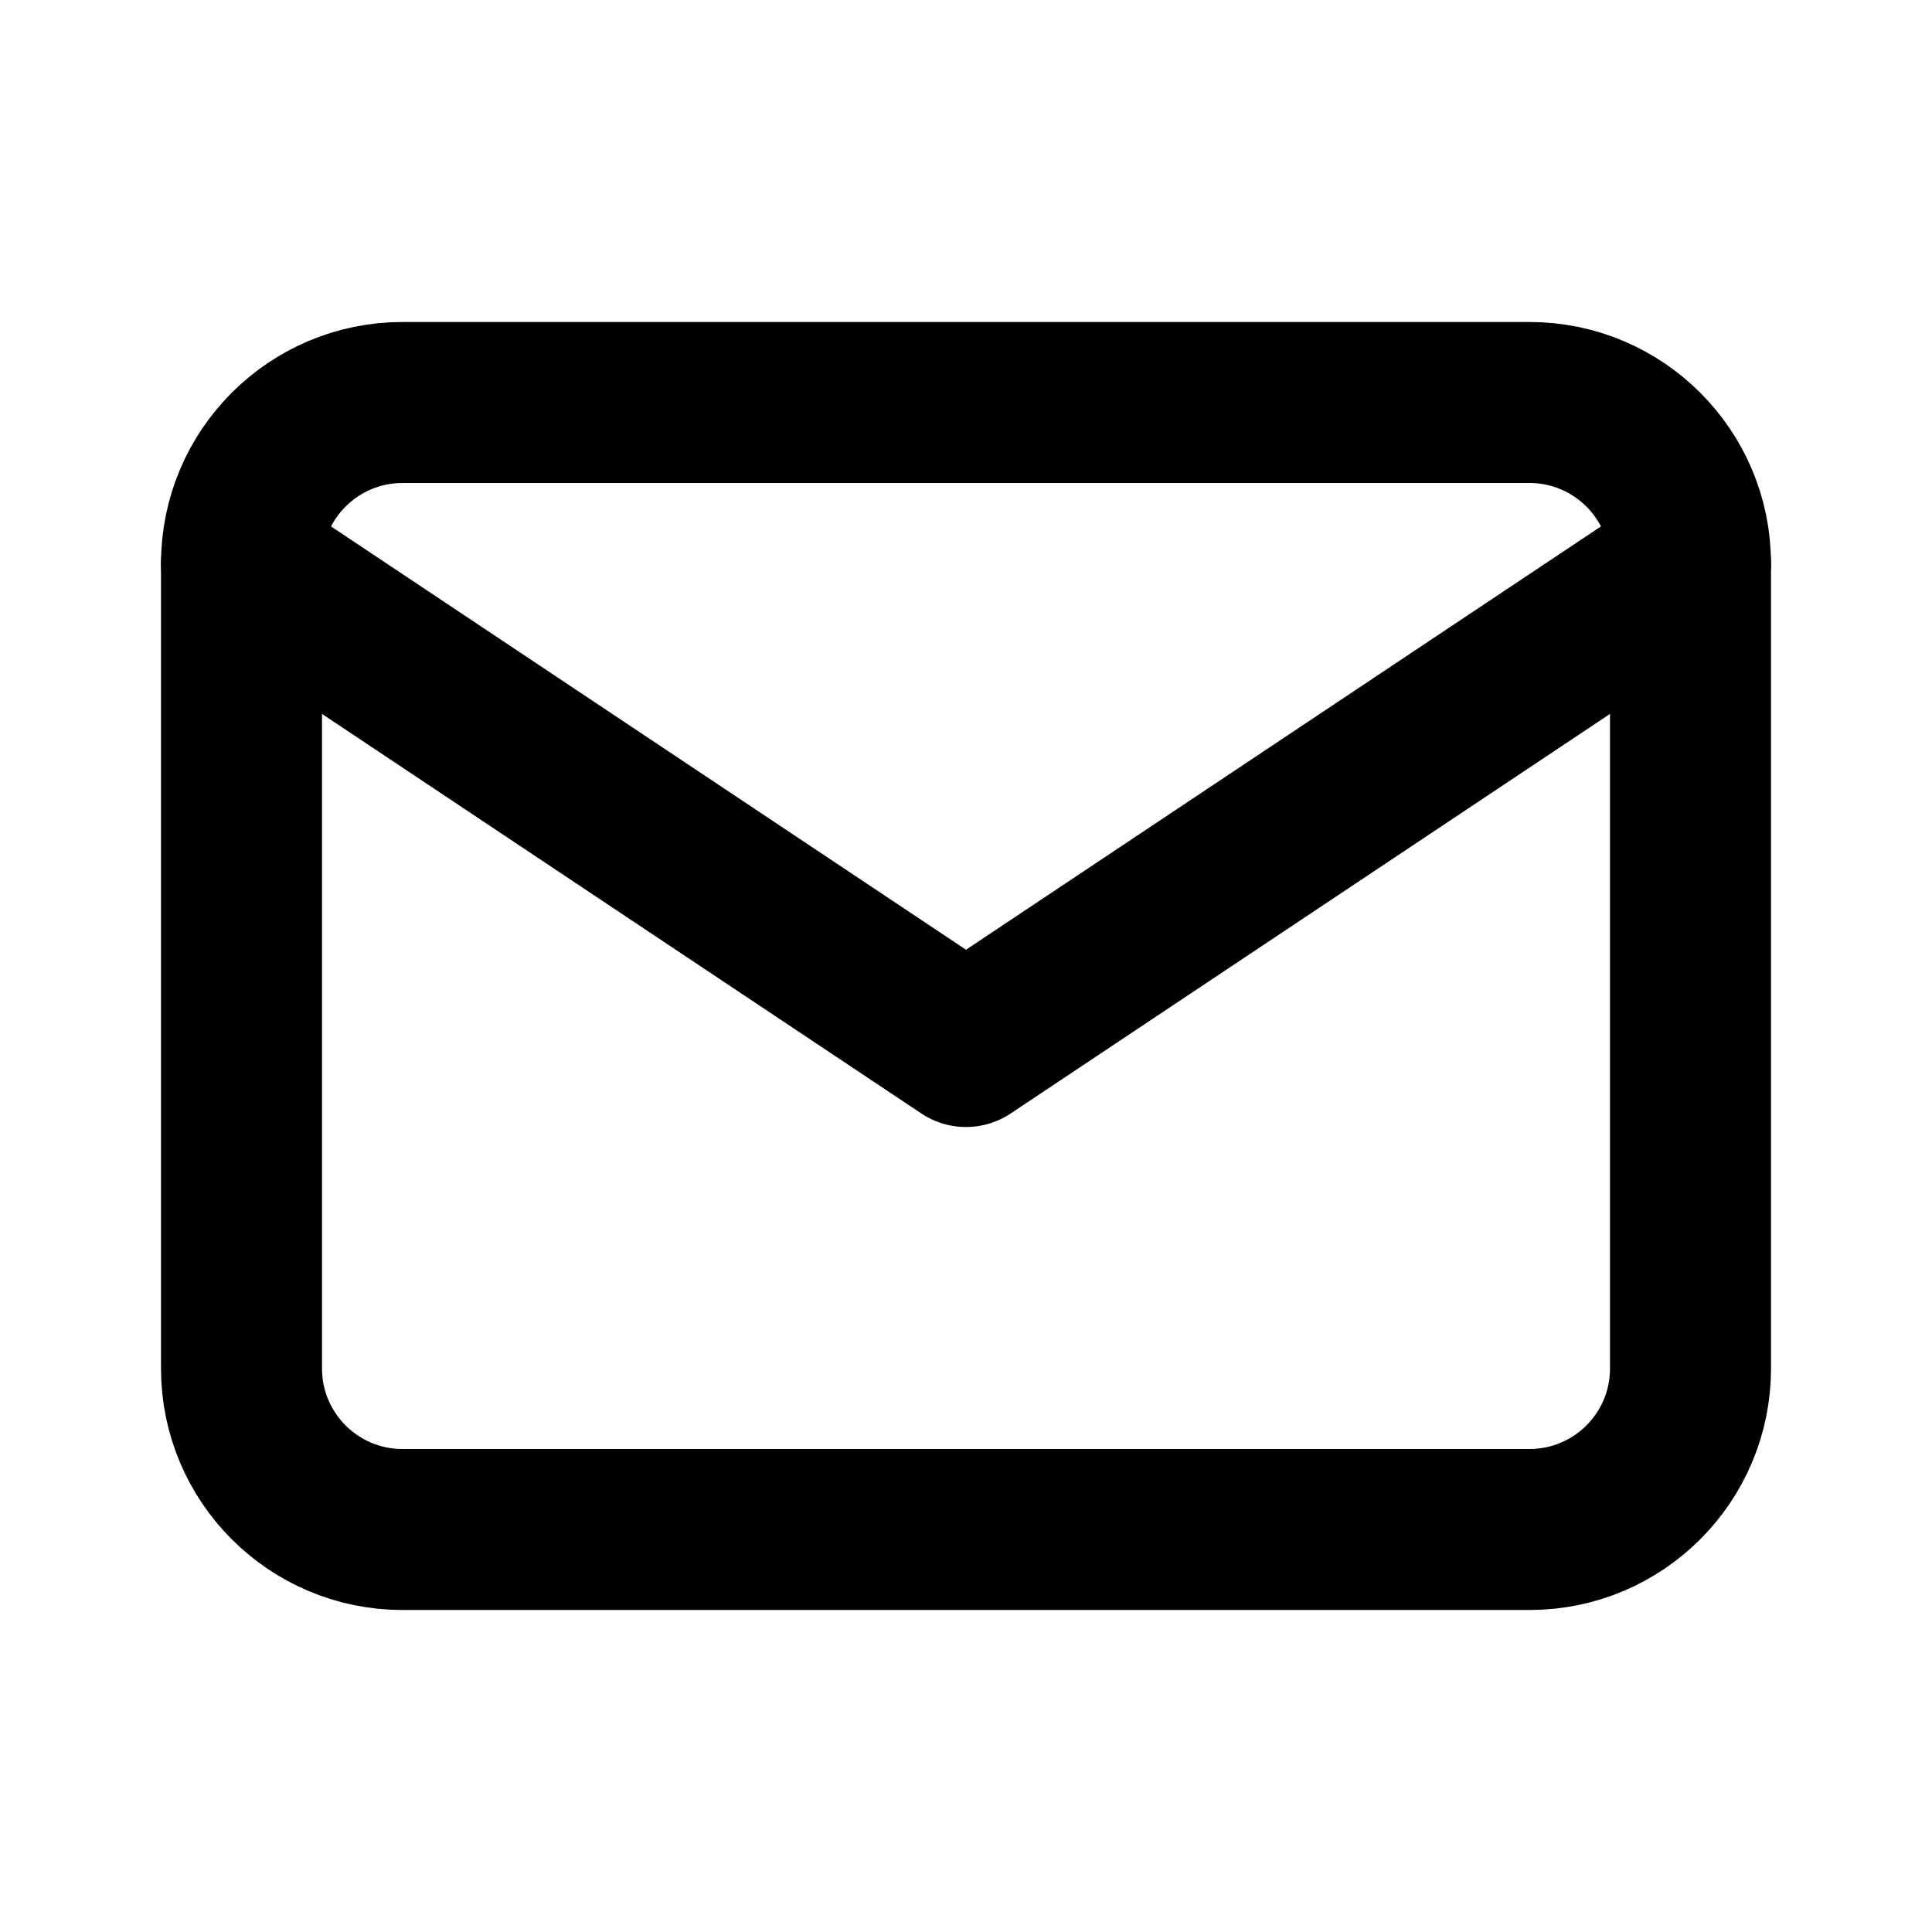
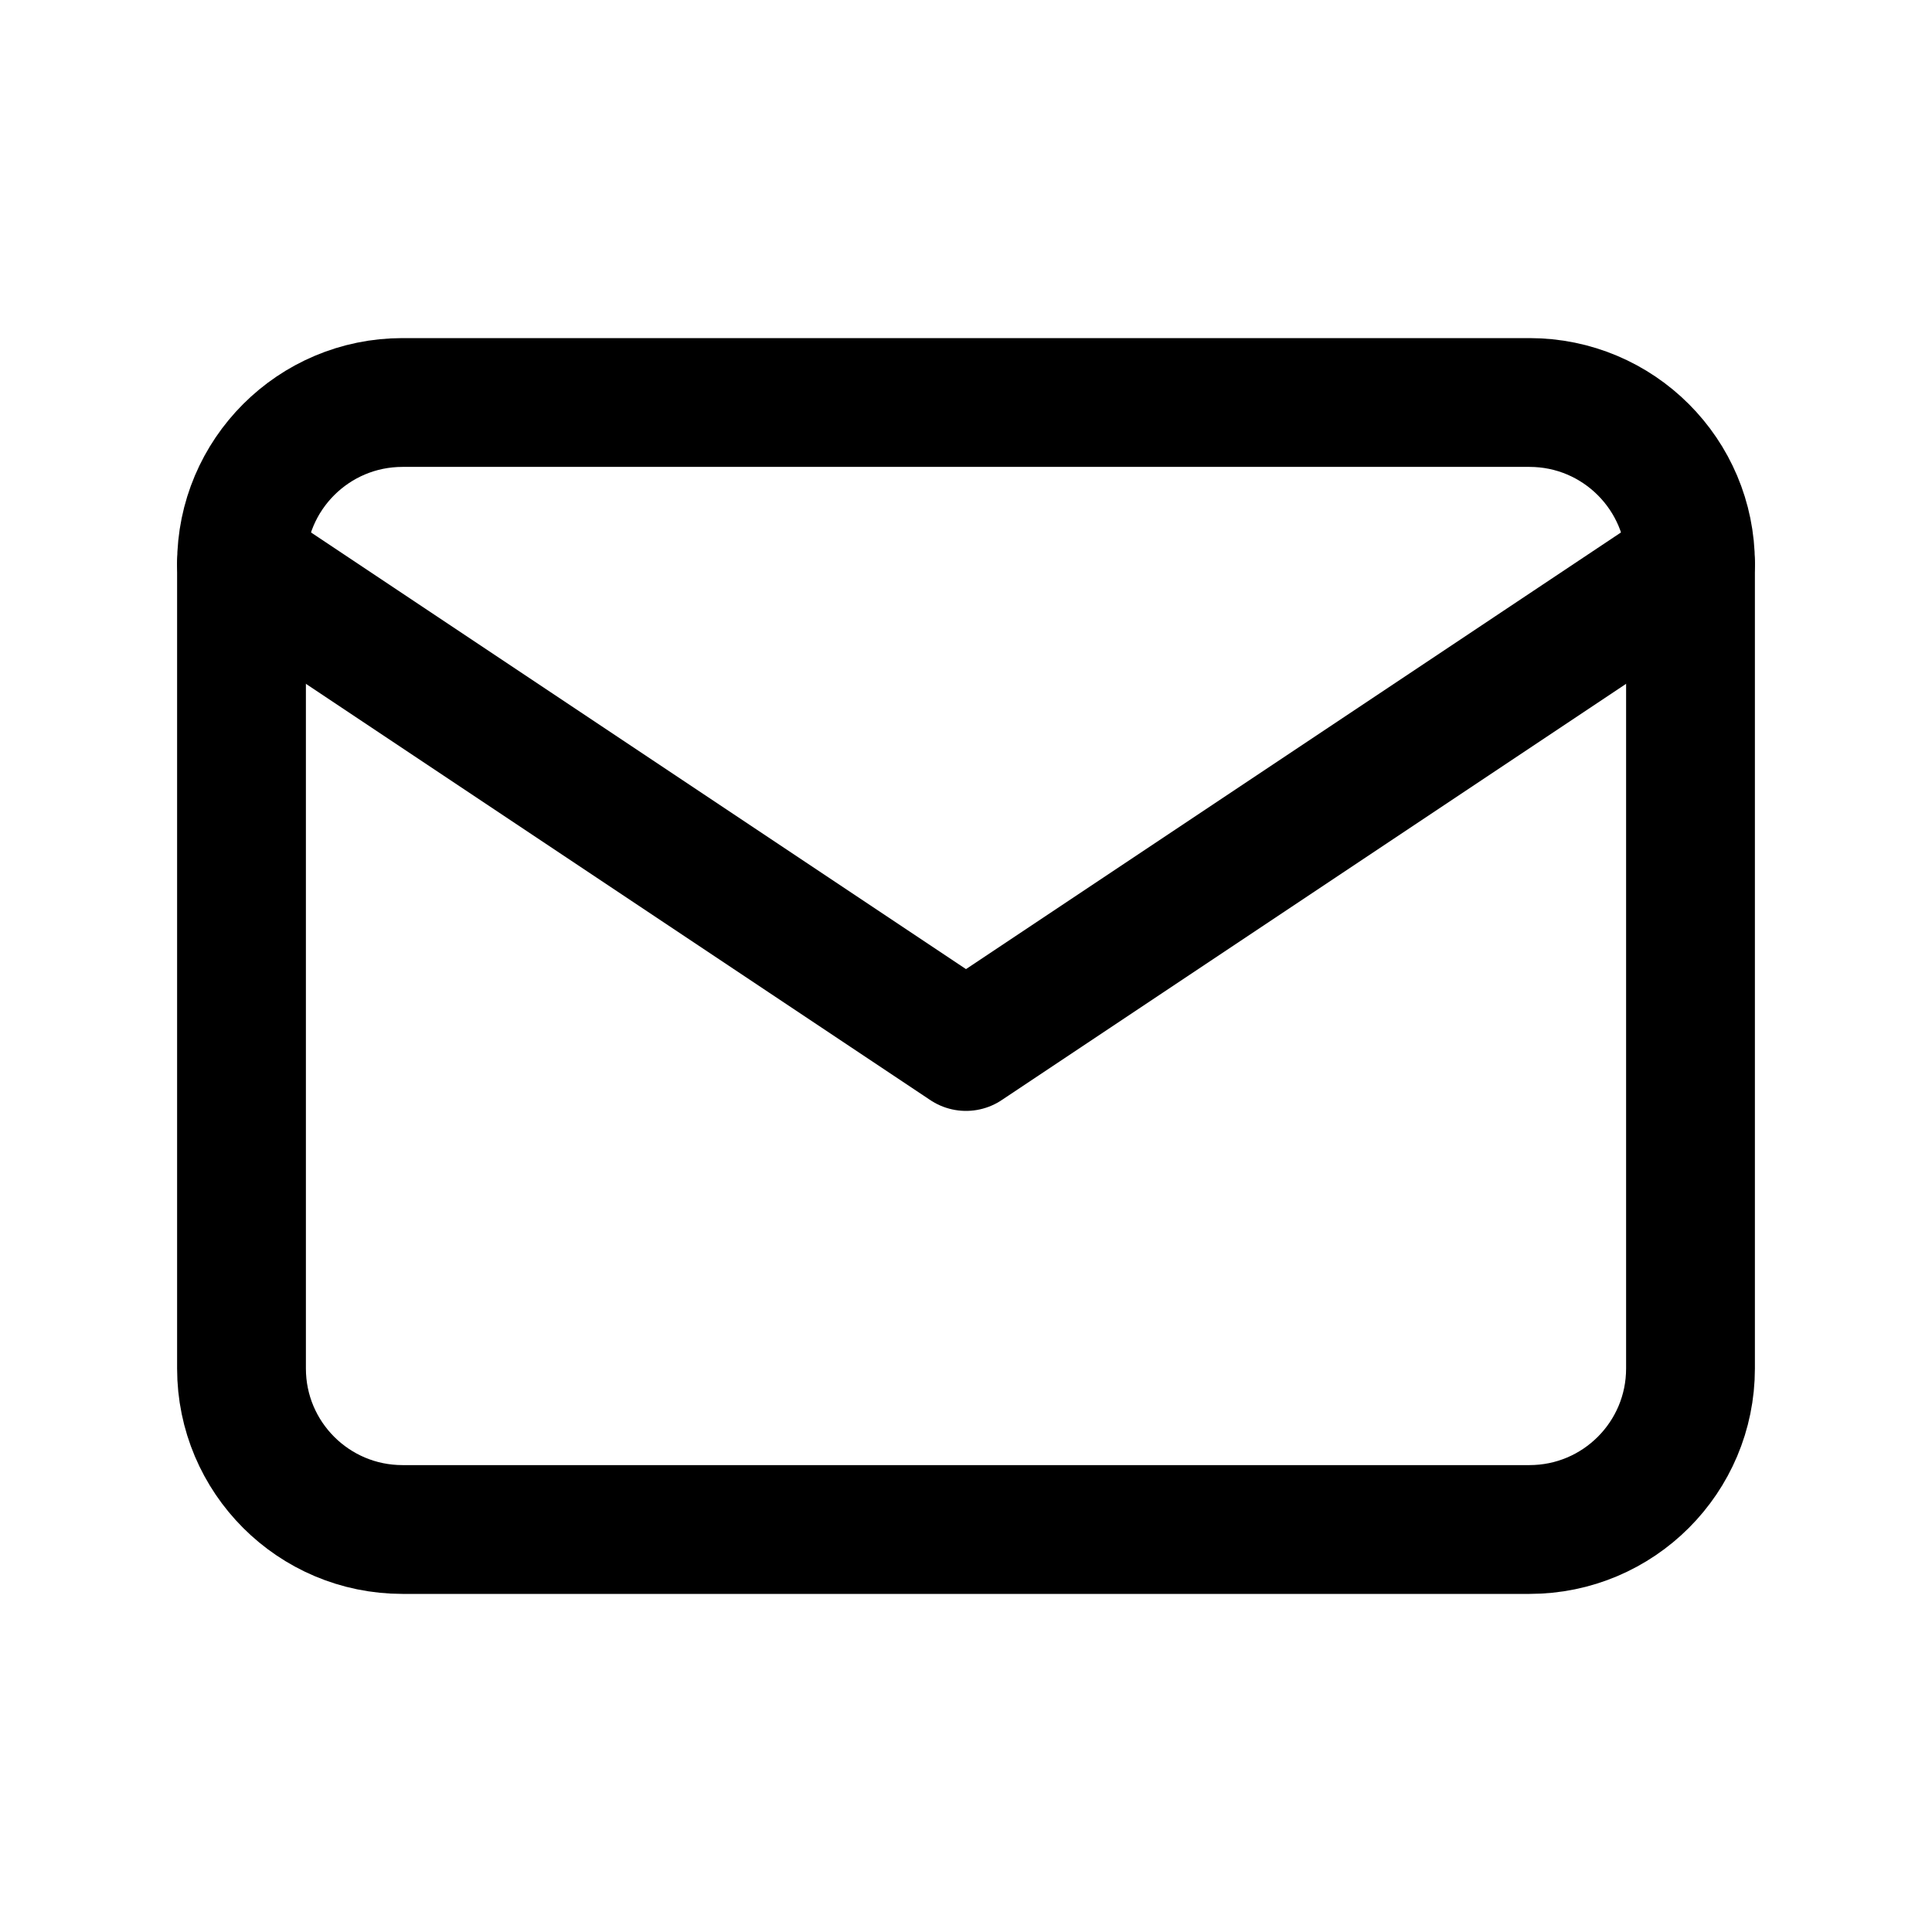
- <svg xmlns="http://www.w3.org/2000/svg" width="24" height="24" viewBox="0 0 24 24" fill="none" stroke="currentColor" stroke-width="2" stroke-linecap="round" stroke-linejoin="round">
+ <svg xmlns="http://www.w3.org/2000/svg" width="24" height="24" viewBox="0 0 24 24" fill="none" stroke="currentColor" stroke-width="1.6" stroke-linecap="round" stroke-linejoin="round">
  <path d="M3 7a2 2 0 0 1 2 -2h14a2 2 0 0 1 2 2v10a2 2 0 0 1 -2 2h-14a2 2 0 0 1 -2 -2v-10" />
  <path d="M3 7l9 6l9 -6" />
</svg>
